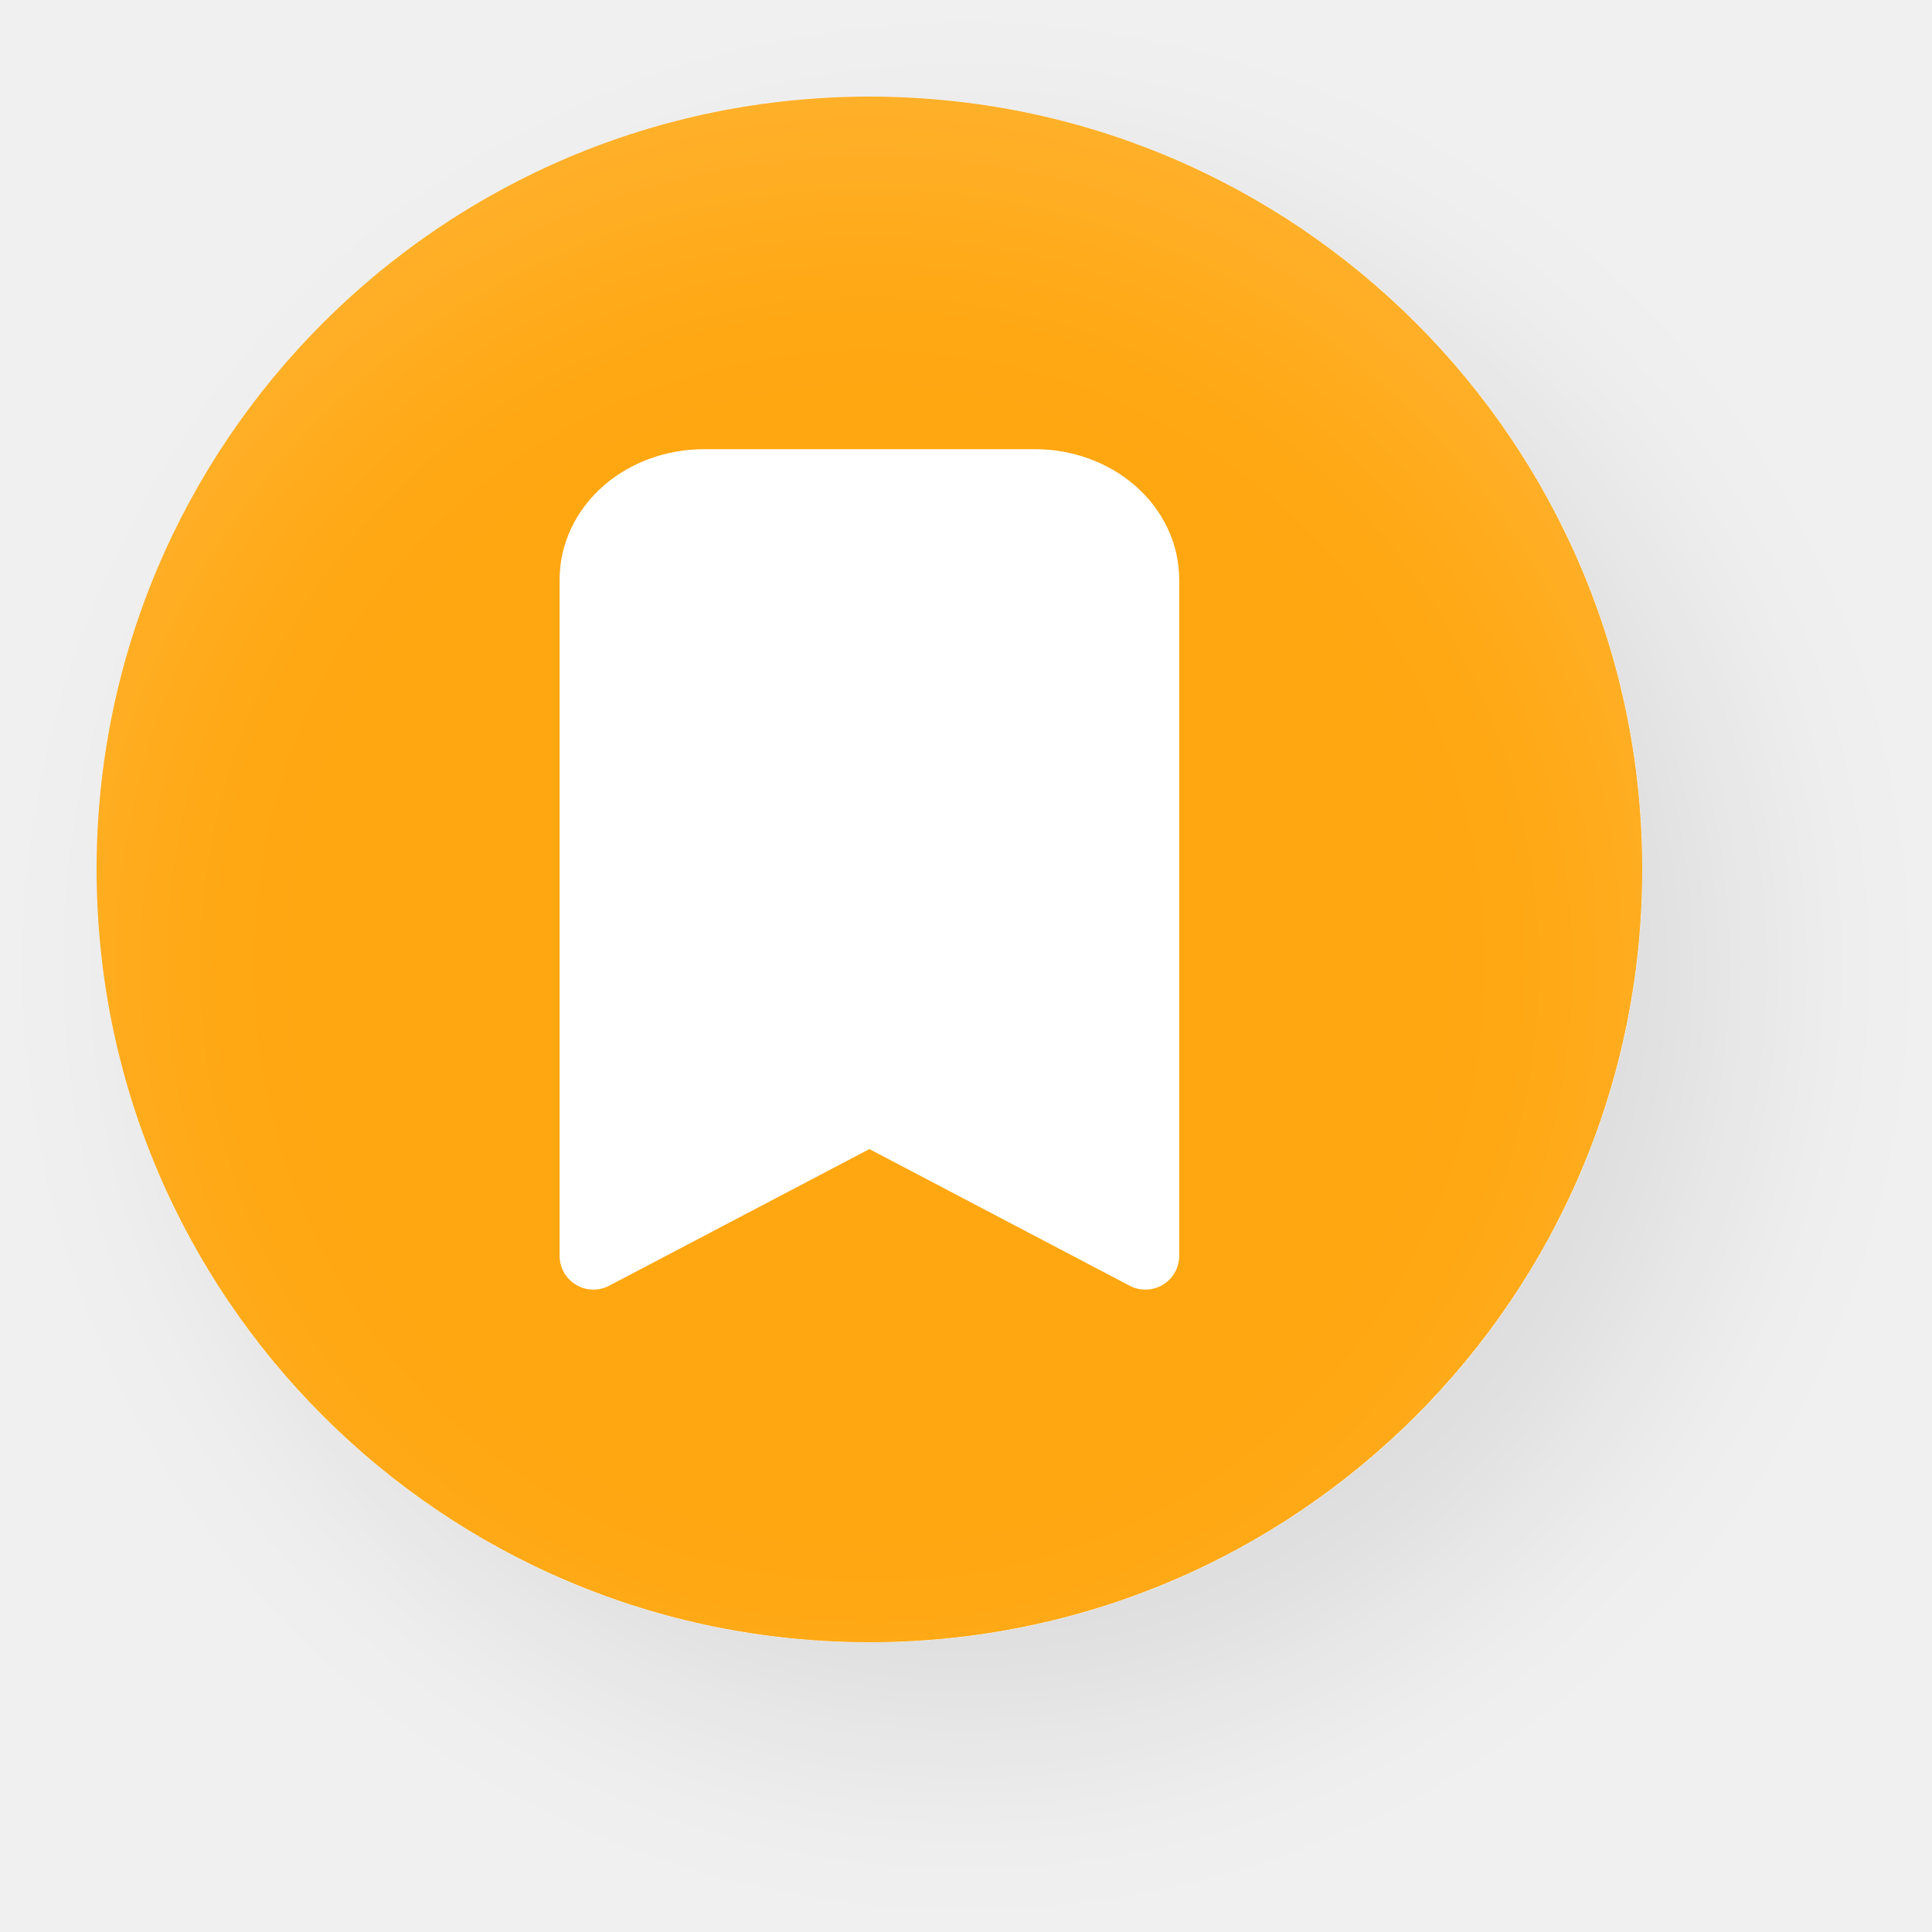
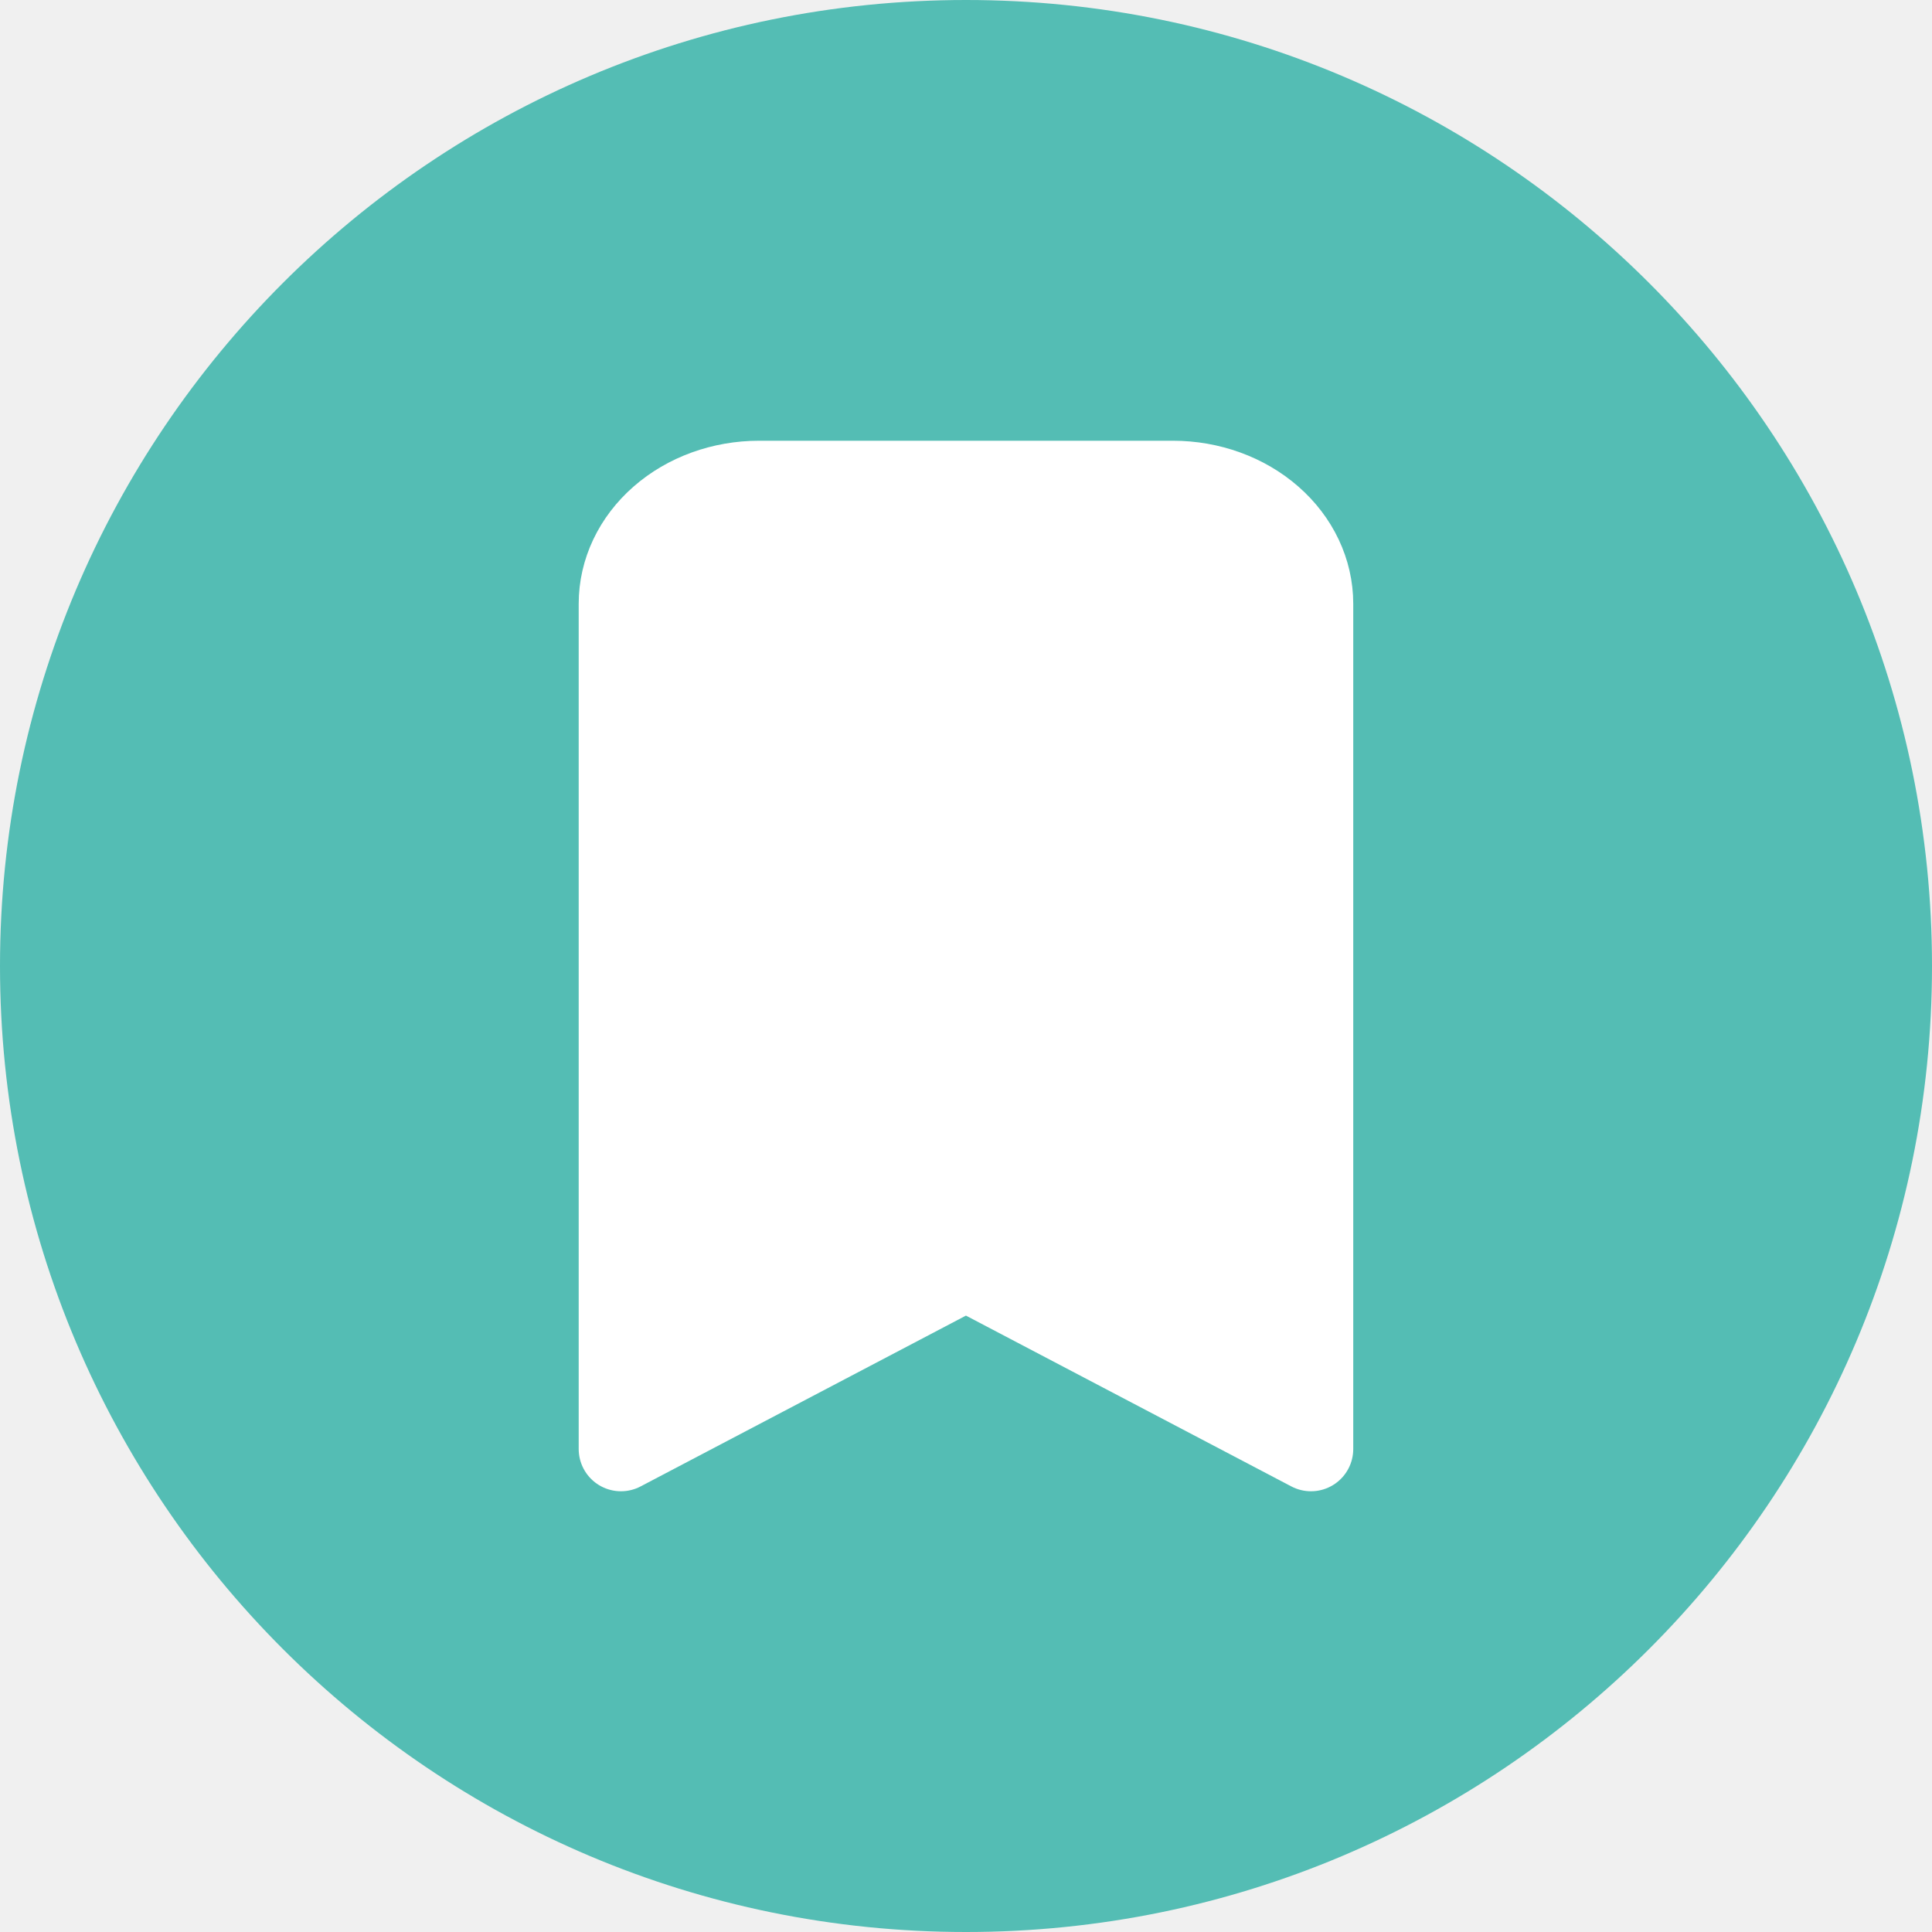
- <svg xmlns="http://www.w3.org/2000/svg" width="40" height="40" viewBox="0 0 40 40" fill="none">
-   <g filter="url(#filter0_di_497_793)">
-     <rect x="2" y="2" width="32" height="32" rx="16" fill="#FFA711" />
-     <path d="M14.572 10H21.429C22.035 10 22.616 10.211 23.045 10.586C23.474 10.961 23.714 11.47 23.714 12V26L18 23L12.286 26V12C12.286 11.47 12.527 10.961 12.955 10.586C13.384 10.211 13.965 10 14.572 10Z" fill="white" stroke="white" stroke-width="1.4" stroke-linecap="round" stroke-linejoin="round" />
-   </g>
-   <defs>
-     <filter id="filter0_di_497_793" x="0" y="0" width="40" height="40" filterUnits="userSpaceOnUse" color-interpolation-filters="sRGB">
-       <feFlood flood-opacity="0" result="BackgroundImageFix" />
-       <feColorMatrix in="SourceAlpha" type="matrix" values="0 0 0 0 0 0 0 0 0 0 0 0 0 0 0 0 0 0 127 0" result="hardAlpha" />
-       <feOffset dx="2" dy="2" />
-       <feGaussianBlur stdDeviation="2" />
-       <feComposite in2="hardAlpha" operator="out" />
-       <feColorMatrix type="matrix" values="0 0 0 0 0 0 0 0 0 0 0 0 0 0 0 0 0 0 0.08 0" />
-       <feBlend mode="normal" in2="BackgroundImageFix" result="effect1_dropShadow_497_793" />
-       <feBlend mode="normal" in="SourceGraphic" in2="effect1_dropShadow_497_793" result="shape" />
-       <feColorMatrix in="SourceAlpha" type="matrix" values="0 0 0 0 0 0 0 0 0 0 0 0 0 0 0 0 0 0 127 0" result="hardAlpha" />
-       <feOffset dy="2" />
-       <feGaussianBlur stdDeviation="2" />
-       <feComposite in2="hardAlpha" operator="arithmetic" k2="-1" k3="1" />
-       <feColorMatrix type="matrix" values="0 0 0 0 1 0 0 0 0 1 0 0 0 0 1 0 0 0 0.12 0" />
-       <feBlend mode="normal" in2="shape" result="effect2_innerShadow_497_793" />
-     </filter>
-   </defs>
+ <svg xmlns="http://www.w3.org/2000/svg" width="32" height="32" viewBox="0 0 32 32" fill="none">
+   <rect width="32" height="32" rx="16" fill="#54BDB4" />
+   <path d="M12.571 8H19.428C20.034 8 20.616 8.211 21.044 8.586C21.473 8.961 21.714 9.47 21.714 10V24L15.999 21L10.285 24V10C10.285 9.47 10.526 8.961 10.955 8.586C11.383 8.211 11.965 8 12.571 8Z" fill="white" stroke="white" stroke-width="1.4" stroke-linecap="round" stroke-linejoin="round" />
</svg>
